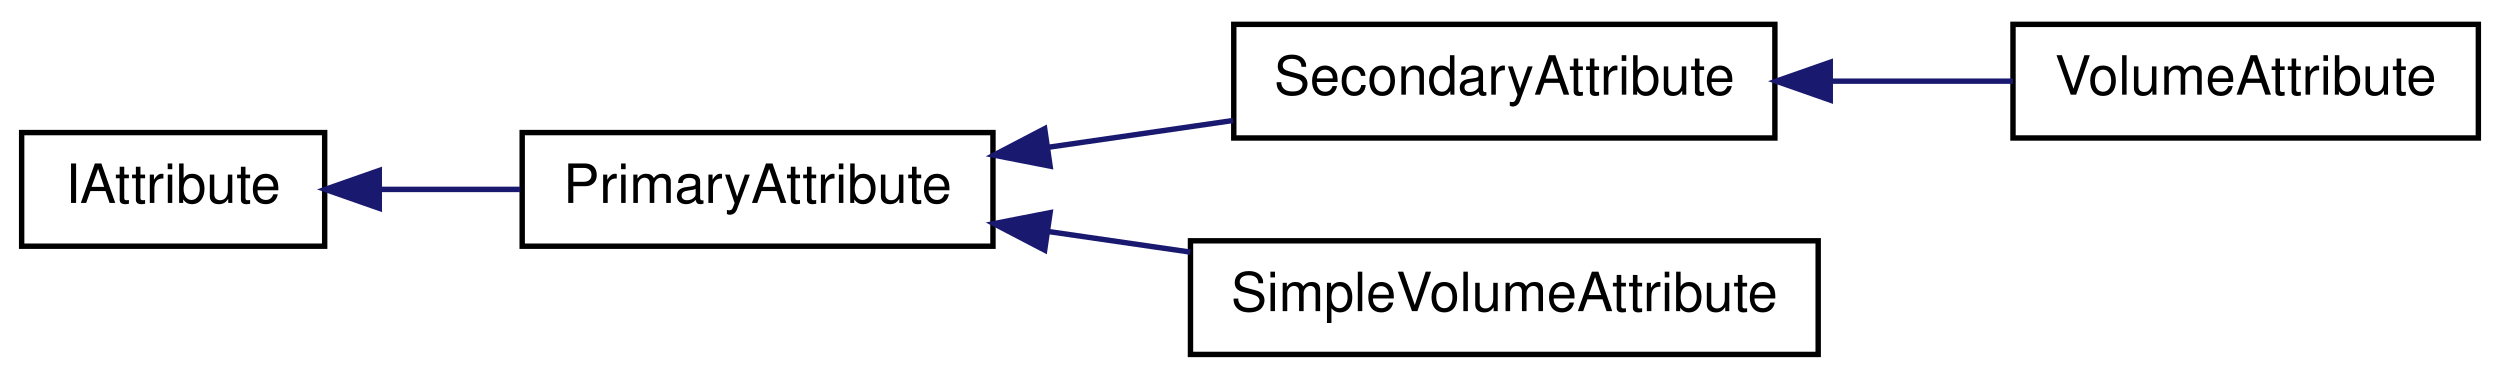
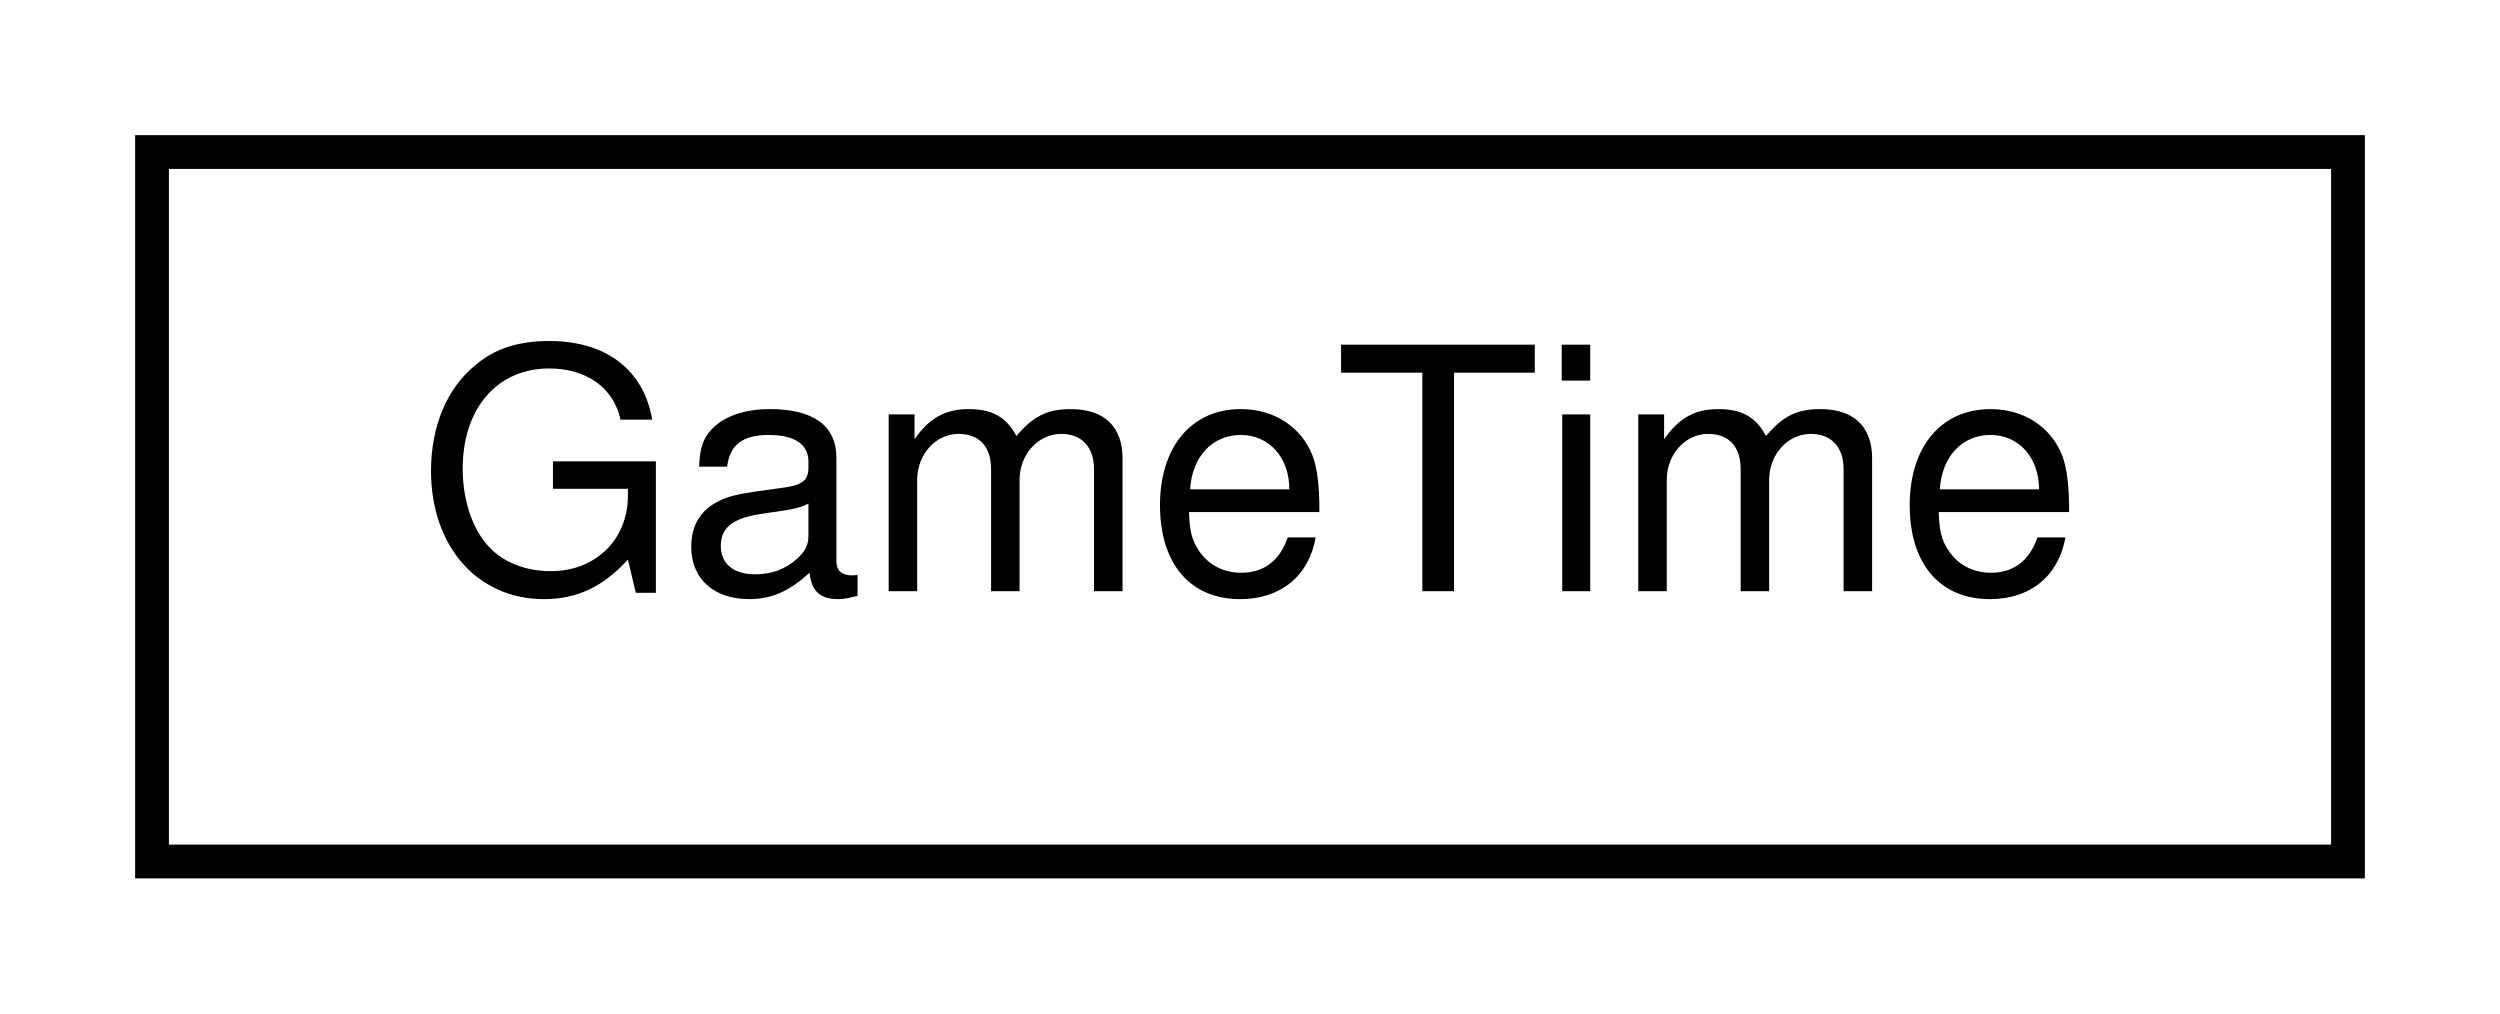
- <svg xmlns="http://www.w3.org/2000/svg" xmlns:xlink="http://www.w3.org/1999/xlink" width="462pt" height="70pt" viewBox="0.00 0.00 462.00 70.00">
-   <g id="graph1" class="graph" transform="scale(1 1) rotate(0) translate(4 66)">
-     <polygon fill="white" stroke="white" points="-4,5 -4,-66 459,-66 459,5 -4,5" />
+ <svg xmlns="http://www.w3.org/2000/svg" xmlns:xlink="http://www.w3.org/1999/xlink" width="74pt" height="30pt" viewBox="0.00 0.00 74.00 30.00">
+   <g id="graph1" class="graph" transform="scale(1 1) rotate(0) translate(4 26)">
+     <polygon fill="white" stroke="white" points="-4,5 -4,-26 71,-26 71,5 -4,5" />
    <g id="node1" class="node">
-       <a xlink:href="d5/d7e/interface_action_rpg_kit_1_1_character_1_1_attribute_1_1_i_attribute.xhtml" target="_top" xlink:title="Interface for Attributes.">
-         <polygon fill="white" stroke="black" points="0,-20.5 0,-41.5 56,-41.5 56,-20.5 0,-20.5" />
-         <text text-anchor="middle" x="28" y="-28.5" font-family="Helvetica,sans-Serif" font-size="10.00">IAttribute</text>
+       <a xlink:href="d7/d54/class_action_rpg_kit_1_1_core_1_1_game_time.xhtml" target="_top" xlink:title="GameTime">
+         <polygon fill="white" stroke="black" points="0.5,-0.5 0.5,-21.5 65.5,-21.5 65.5,-0.5 0.5,-0.5" />
+         <text text-anchor="middle" x="33" y="-8.5" font-family="Helvetica,sans-Serif" font-size="10.00">GameTime</text>
      </a>
-     </g>
-     <g id="node3" class="node">
-       <a xlink:href="d5/ddc/class_action_rpg_kit_1_1_character_1_1_attribute_1_1_primary_attribute.xhtml" target="_top" xlink:title="Represents a simple float value.">
-         <polygon fill="white" stroke="black" points="92.5,-20.5 92.5,-41.5 179.5,-41.5 179.5,-20.5 92.5,-20.5" />
-         <text text-anchor="middle" x="136" y="-28.5" font-family="Helvetica,sans-Serif" font-size="10.00">PrimaryAttribute</text>
-       </a>
-     </g>
-     <g id="edge2" class="edge">
-       <path fill="none" stroke="midnightblue" d="M66.32,-31C74.678,-31 83.585,-31 92.14,-31" />
-       <polygon fill="midnightblue" stroke="midnightblue" points="66.094,-27.5 56.094,-31 66.094,-34.5 66.094,-27.5" />
-     </g>
-     <g id="node5" class="node">
-       <a xlink:href="df/d43/class_action_rpg_kit_1_1_character_1_1_attribute_1_1_secondary_attribute.xhtml" target="_top" xlink:title="The Value is calculated through a given formula.">
-         <polygon fill="white" stroke="black" points="224,-40.5 224,-61.5 324,-61.5 324,-40.5 224,-40.5" />
-         <text text-anchor="middle" x="274" y="-48.5" font-family="Helvetica,sans-Serif" font-size="10.00">SecondaryAttribute</text>
-       </a>
-     </g>
-     <g id="edge4" class="edge">
-       <path fill="none" stroke="midnightblue" d="M189.779,-38.794C201.006,-40.421 212.798,-42.13 223.886,-43.737" />
-       <polygon fill="midnightblue" stroke="midnightblue" points="190.063,-35.299 179.664,-37.328 189.059,-42.226 190.063,-35.299" />
-     </g>
-     <g id="node9" class="node">
-       <a xlink:href="db/d9c/class_action_rpg_kit_1_1_character_1_1_attribute_1_1_simple_volume_attribute.xhtml" target="_top" xlink:title="The base value is a simple float as opposed to a formula based.">
-         <polygon fill="white" stroke="black" points="216,-0.5 216,-21.5 332,-21.5 332,-0.5 216,-0.5" />
-         <text text-anchor="middle" x="274" y="-8.5" font-family="Helvetica,sans-Serif" font-size="10.00">SimpleVolumeAttribute</text>
-       </a>
-     </g>
-     <g id="edge8" class="edge">
-       <path fill="none" stroke="midnightblue" d="M189.617,-23.23C198.257,-21.977 207.237,-20.676 215.975,-19.409" />
-       <polygon fill="midnightblue" stroke="midnightblue" points="189.059,-19.774 179.664,-24.672 190.063,-26.701 189.059,-19.774" />
-     </g>
-     <g id="node7" class="node">
-       <a xlink:href="d6/ddf/class_action_rpg_kit_1_1_character_1_1_attribute_1_1_volume_attribute.xhtml" target="_top" xlink:title="Represents a volume of something, e.g. magic, life. The base value is derived through a formula and s...">
-         <polygon fill="white" stroke="black" points="368,-40.5 368,-61.5 454,-61.5 454,-40.5 368,-40.5" />
-         <text text-anchor="middle" x="411" y="-48.5" font-family="Helvetica,sans-Serif" font-size="10.00">VolumeAttribute</text>
-       </a>
-     </g>
-     <g id="edge6" class="edge">
-       <path fill="none" stroke="midnightblue" d="M334.485,-51C345.774,-51 357.358,-51 367.987,-51" />
-       <polygon fill="midnightblue" stroke="midnightblue" points="334.236,-47.5 324.236,-51 334.236,-54.5 334.236,-47.5" />
    </g>
  </g>
</svg>
